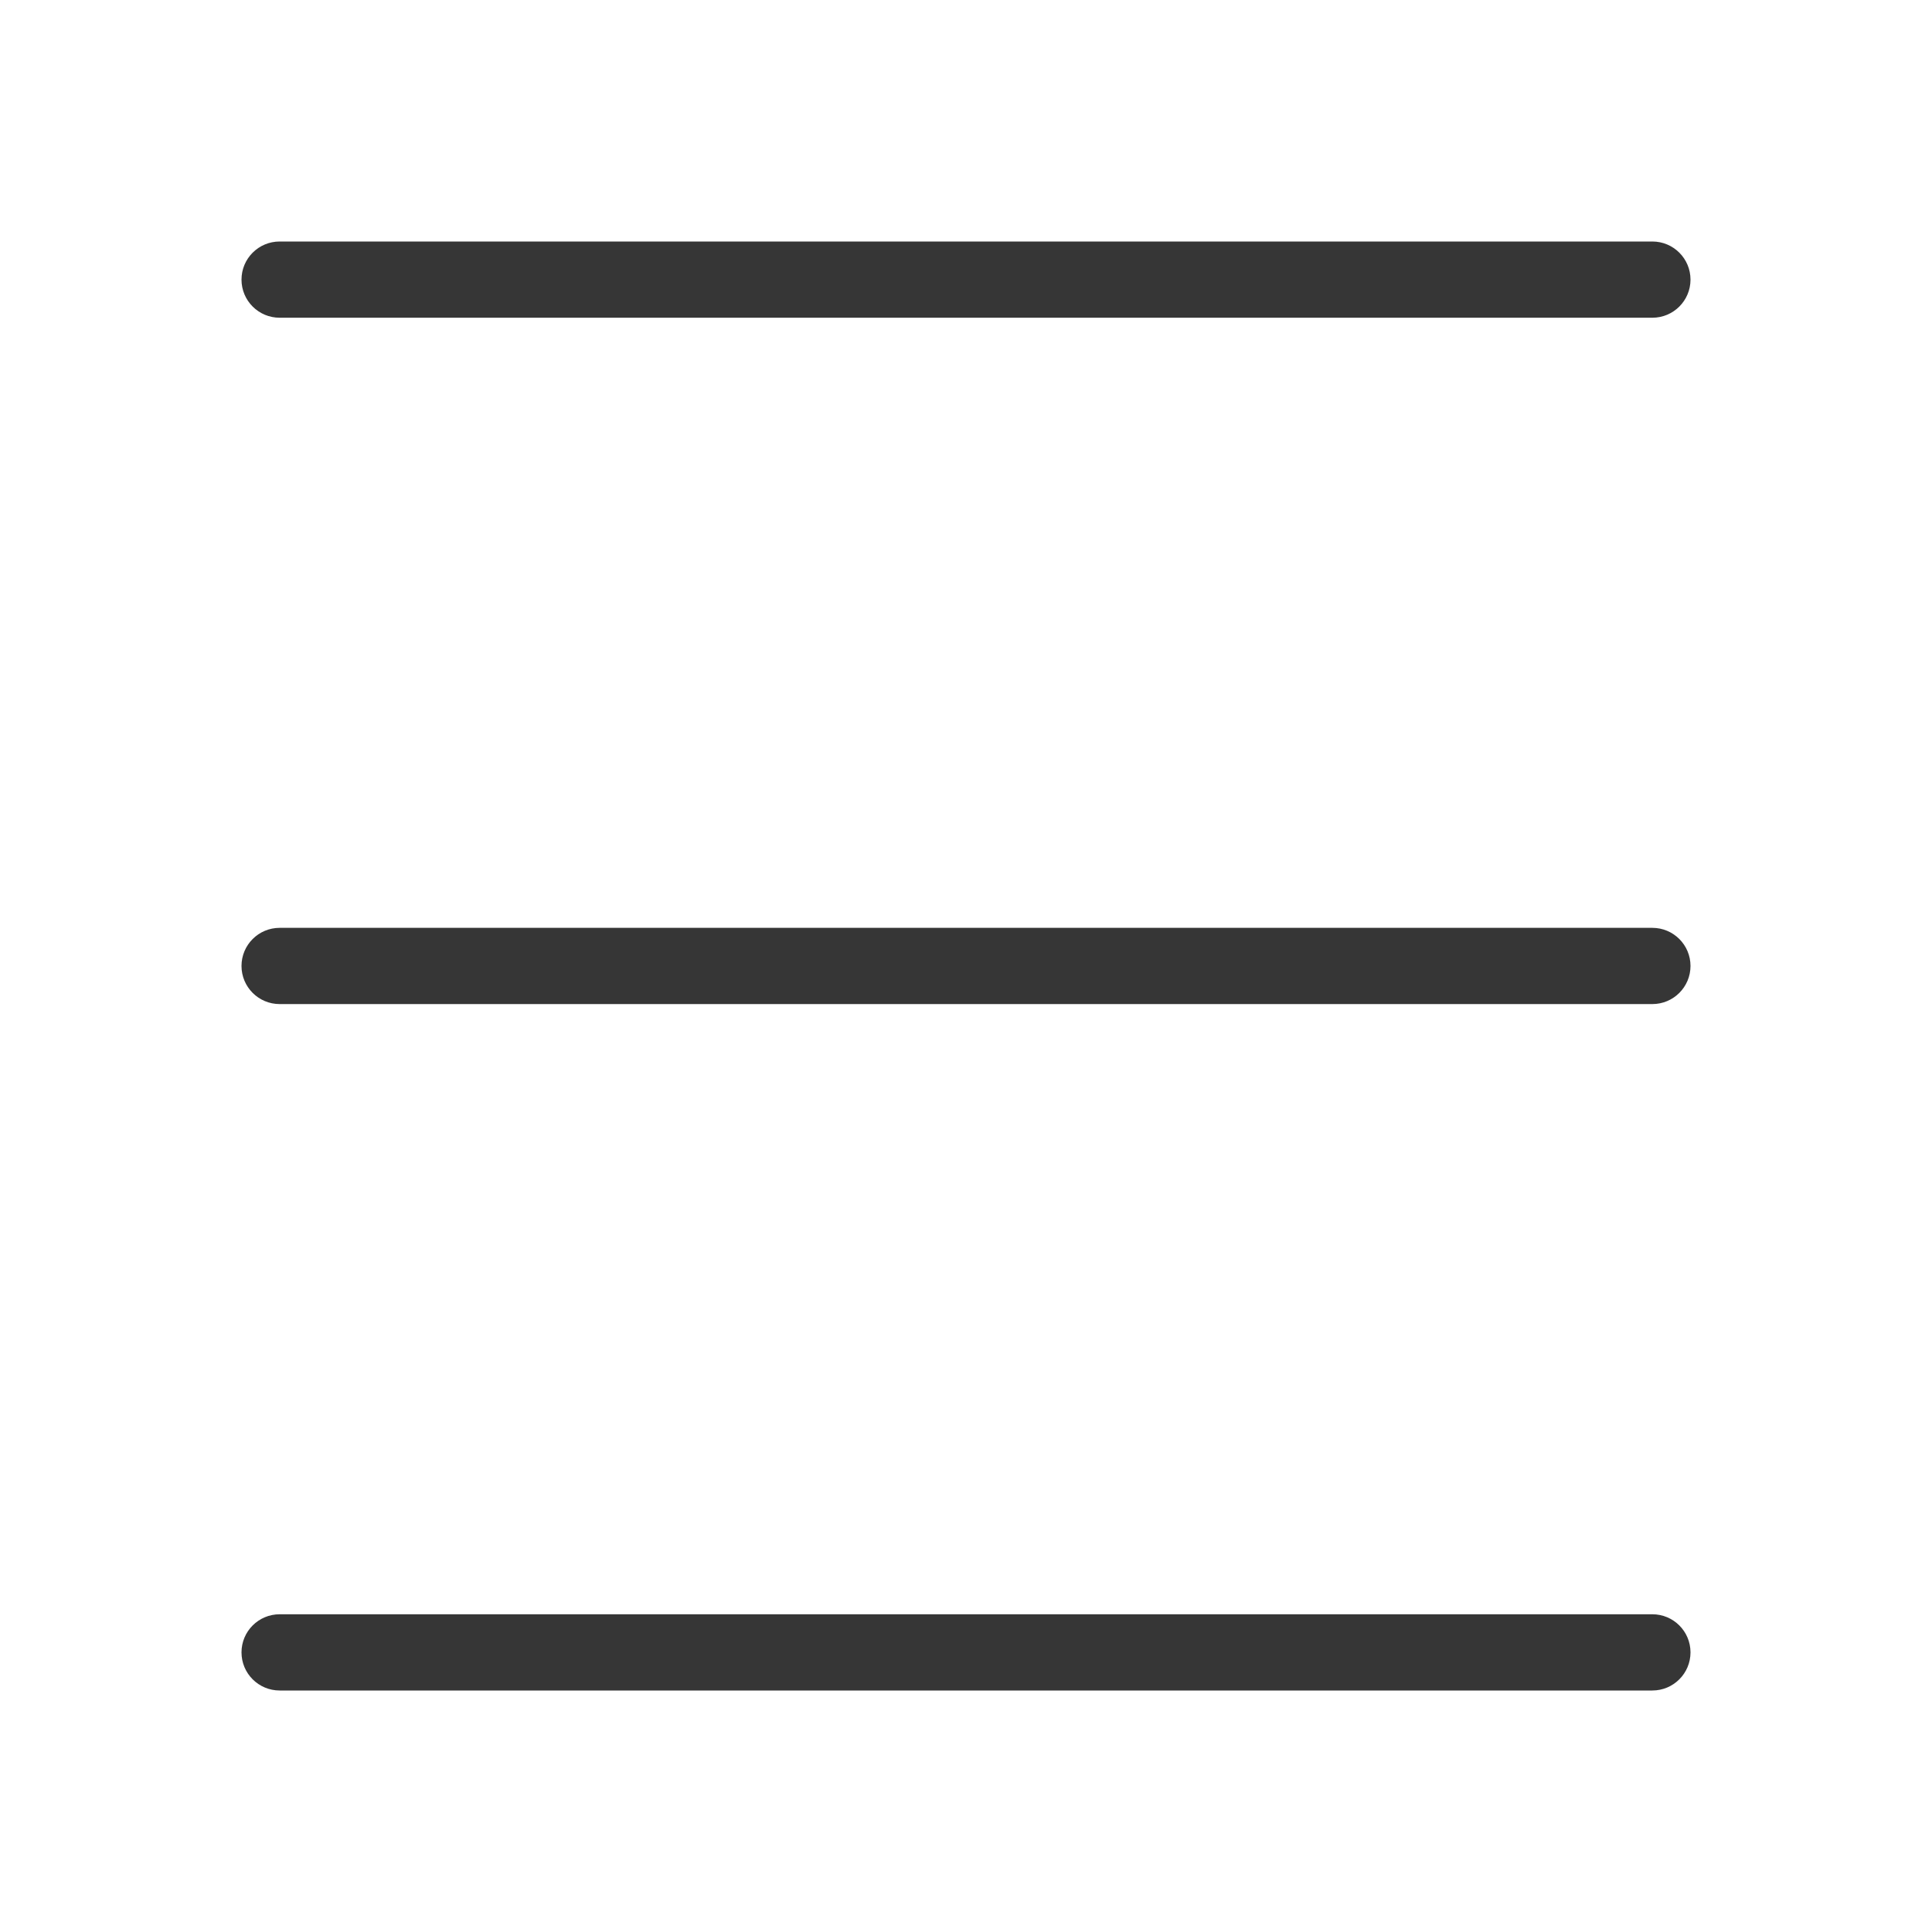
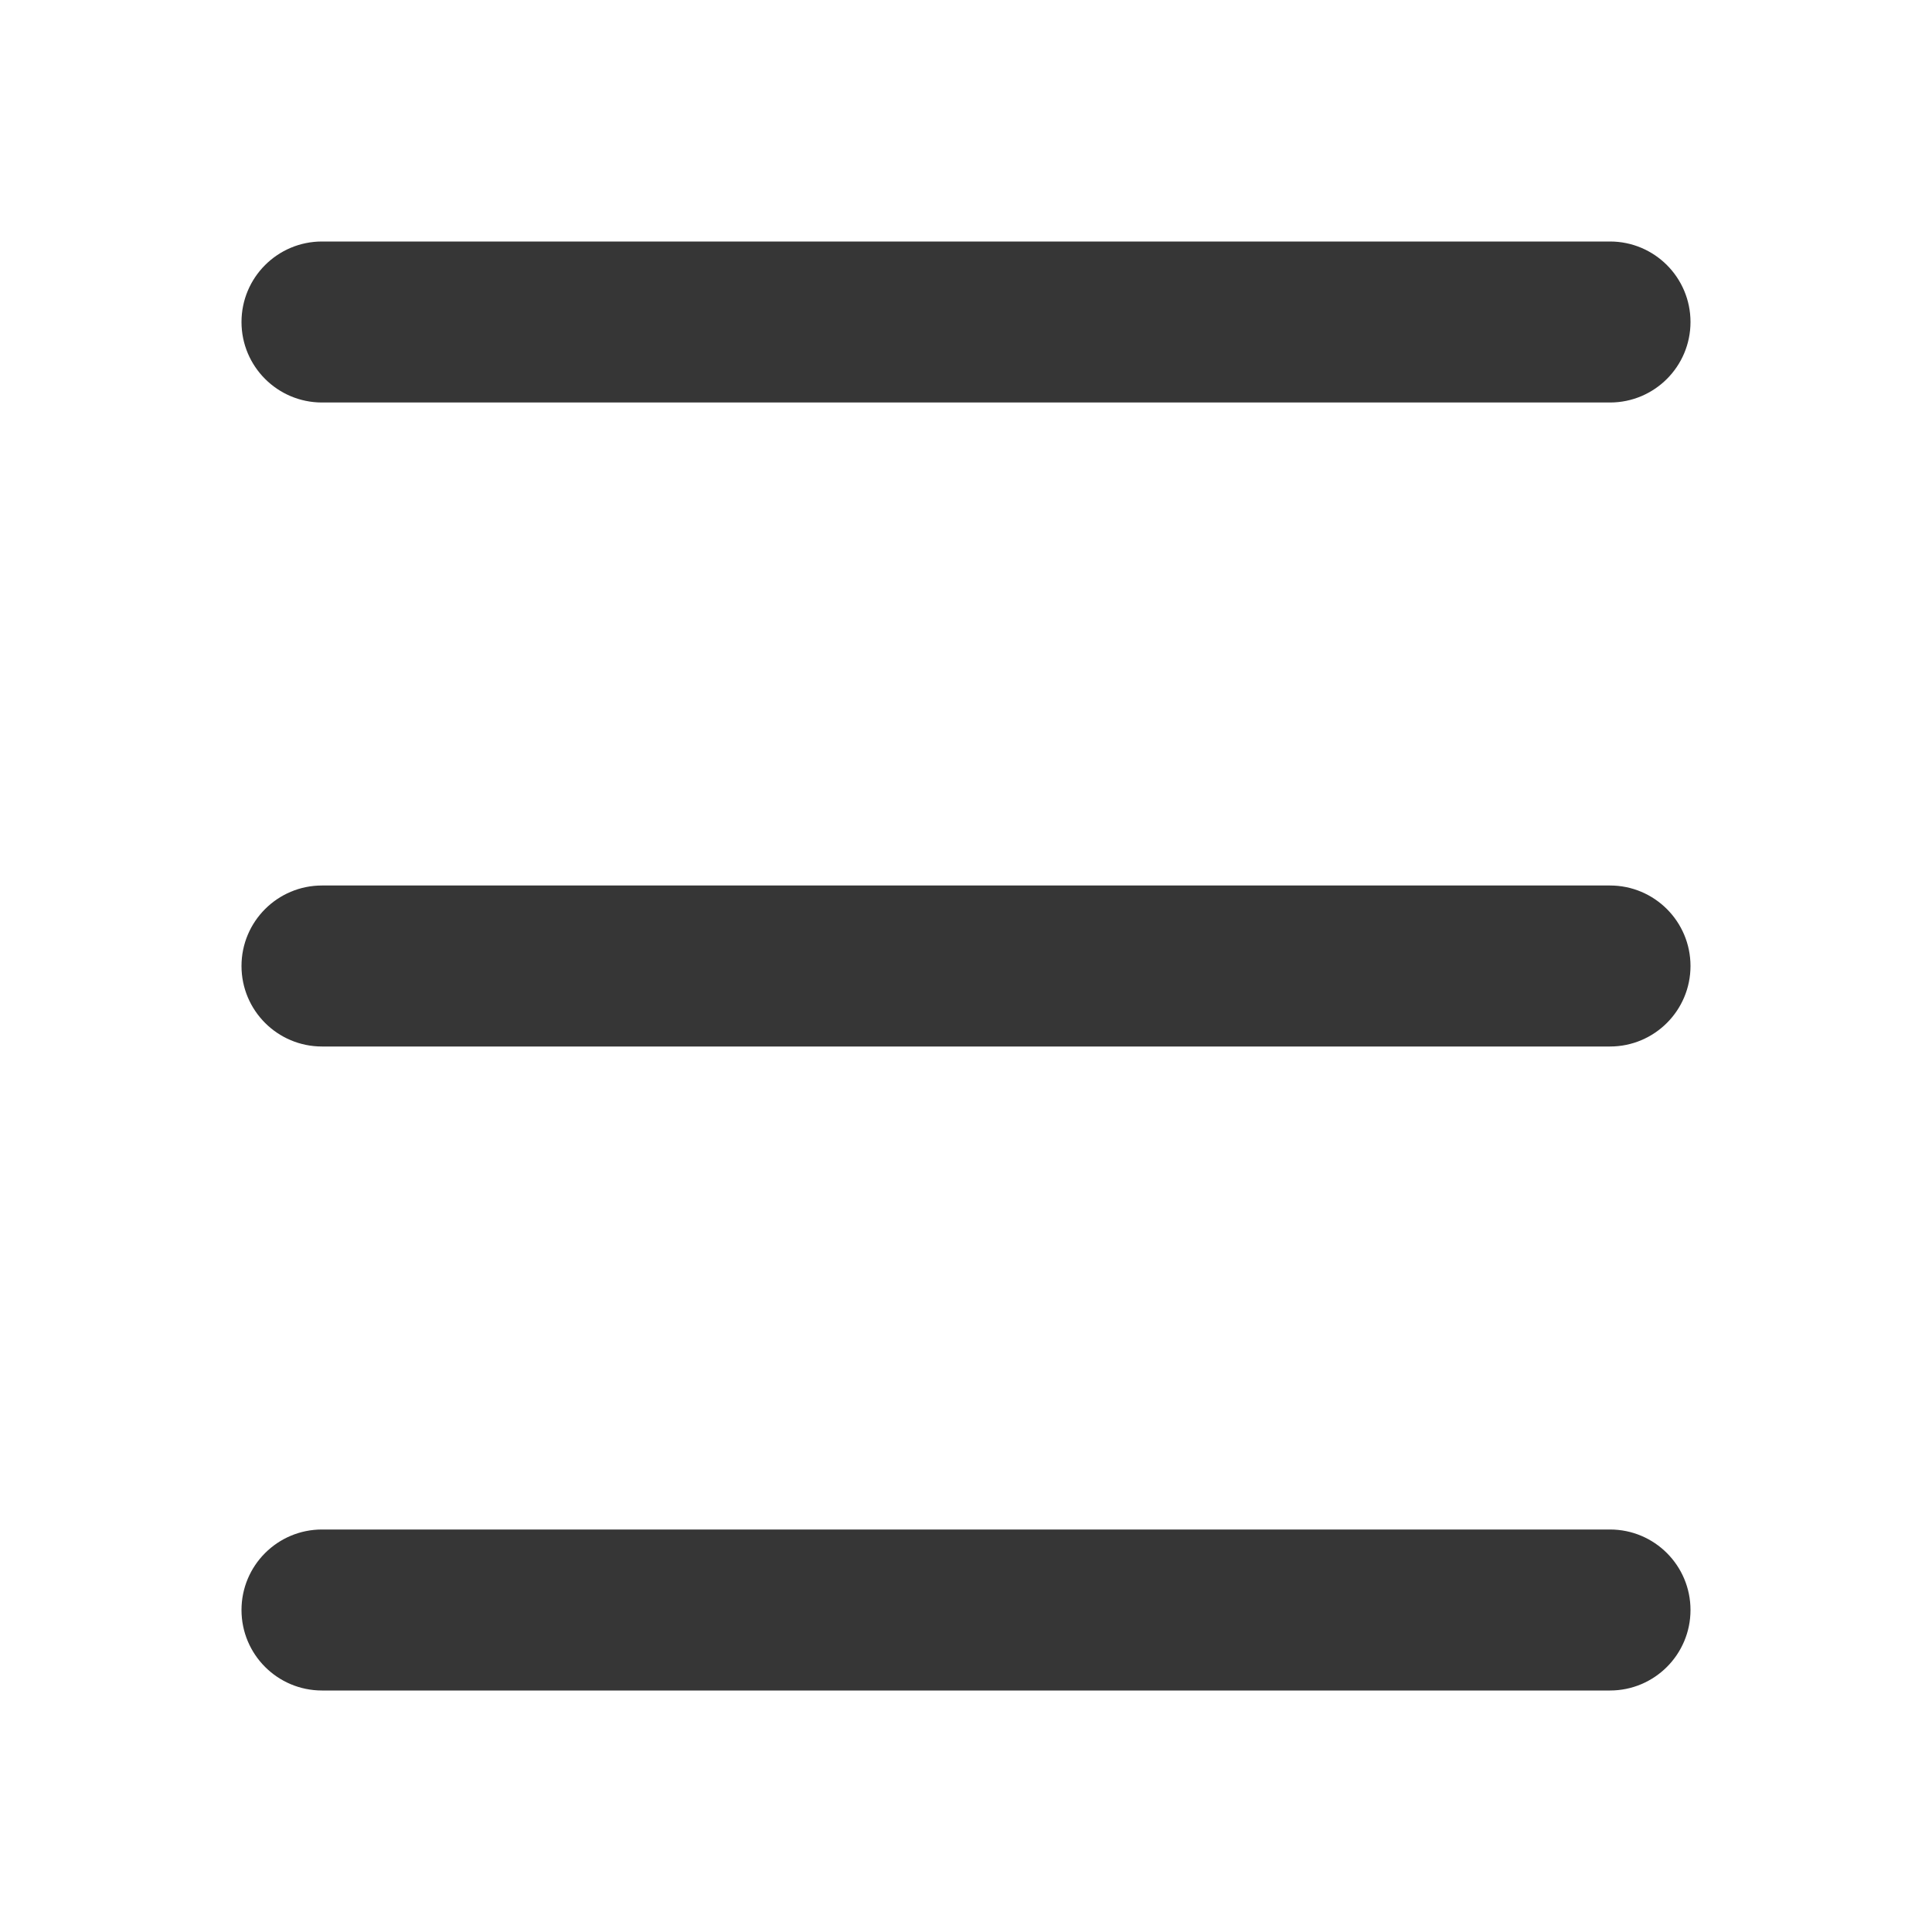
<svg xmlns="http://www.w3.org/2000/svg" width="24" height="24" viewBox="0 0 24 24" fill="none">
  <rect width="24" height="24" fill="white" />
-   <rect x="3" y="3" width="18" height="0.947" rx="0.474" fill="#363636" />
-   <rect x="3" y="11.526" width="18" height="0.947" rx="0.474" fill="#363636" />
-   <rect x="3" y="20.053" width="18" height="0.947" rx="0.474" fill="#363636" />
+   <rect x="3" y="3" width="18" height="2" rx="1" fill="#363636" />
+   <rect x="3" y="11" width="18" height="2" rx="1" fill="#363636" />
+   <rect x="3" y="19" width="18" height="2" rx="1" fill="#363636" />
</svg>
